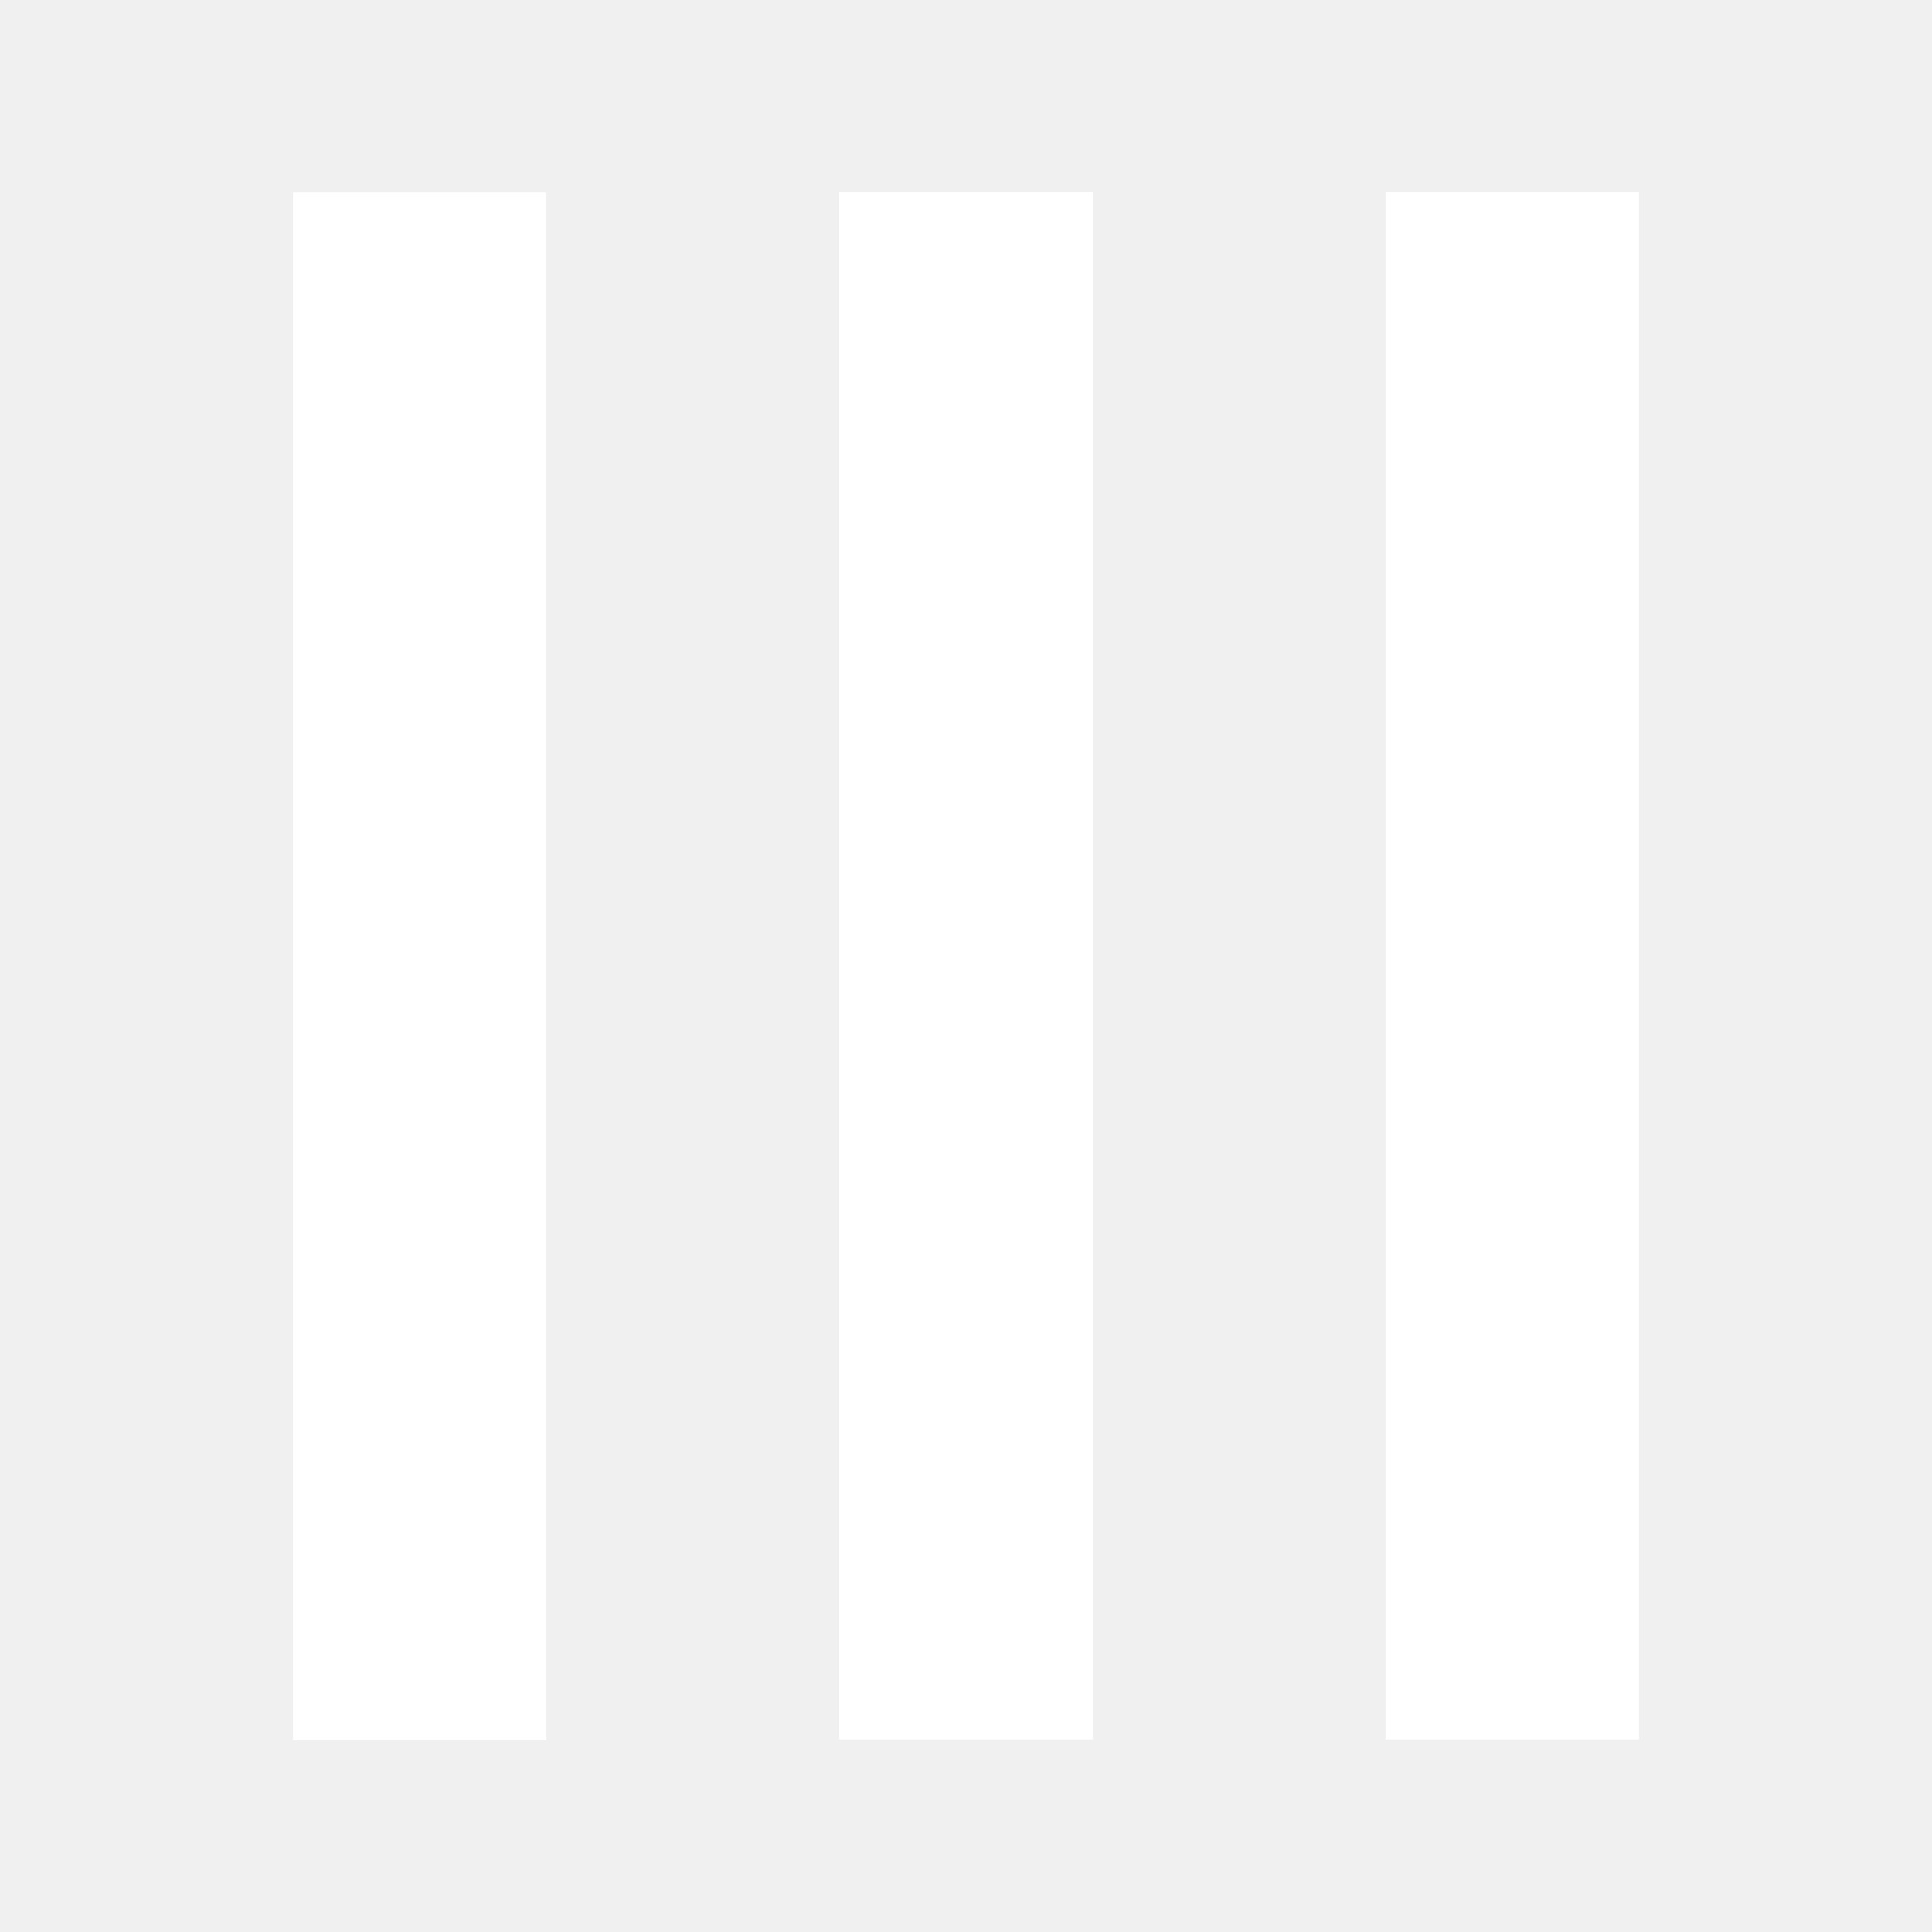
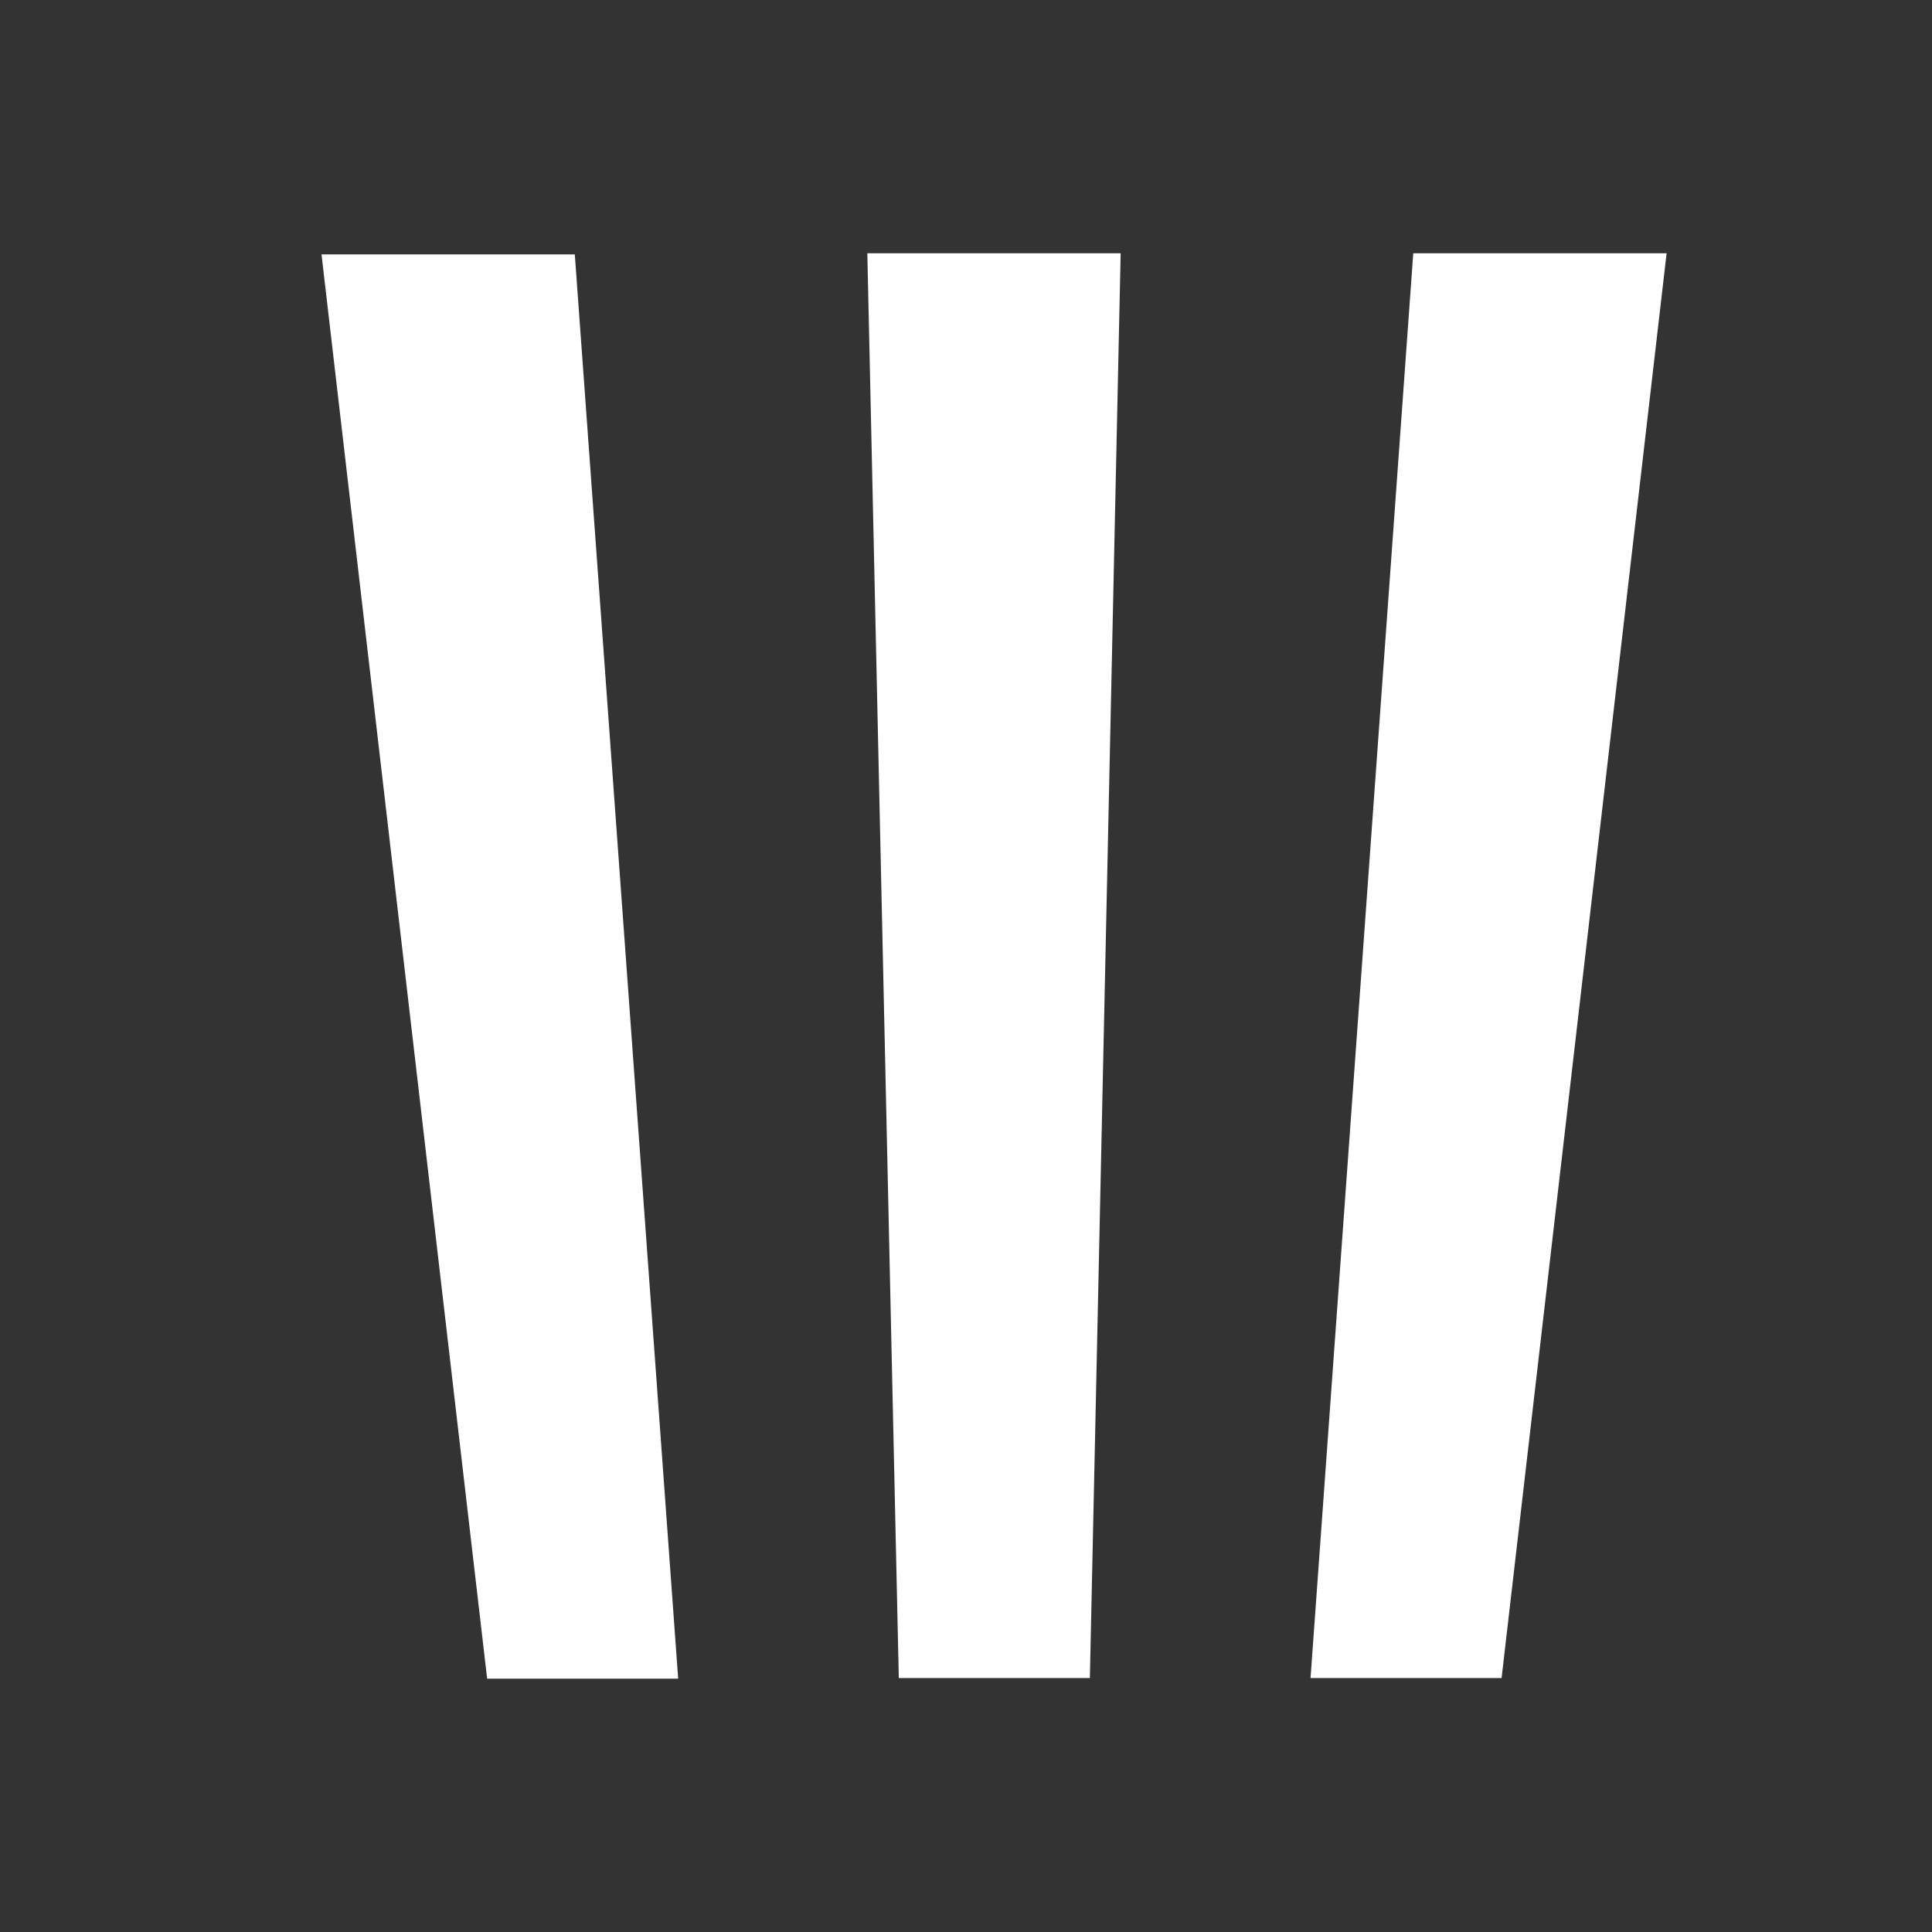
<svg xmlns="http://www.w3.org/2000/svg" width="500" height="500" viewBox="0 0 132.292 132.292" version="1.1" id="svg5">
-   <defs id="defs2" />
+   <defs id="defs2">
+     </defs>
  <g id="layer1">
-     <path id="rect850" style="fill:#ffffff;fill-rule:evenodd;stroke:none;stroke-width:0.599;stroke-linejoin:round;stop-color:#000000;fill-opacity:1" d="M 20.061,13.188 H 37.419 V 119.165 H 20.061 Z" />
-     <path id="rect850-4" style="fill:#ffffff;fill-rule:evenodd;stroke:none;stroke-width:0.599;stroke-linejoin:round;stop-color:#000000;fill-opacity:1" d="M 57.467,13.126 H 74.825 V 119.104 H 57.467 Z" />
-     <path id="rect850-2" style="fill:#ffffff;fill-rule:evenodd;stroke:none;stroke-width:0.599;stroke-linejoin:round;stop-color:#000000;fill-opacity:1" d="M 94.873,13.126 H 112.231 V 119.104 H 94.873 Z" />
+     <rect style="fill:#333333;stroke-width:0.265" id="rect290" width="132.292" height="132.292" x="0" y="0" />
+     <g id="g847" transform="matrix(0.753601,0,0,0.920454,18.23832,5.261637)">
+       <path id="rect850" style="fill:#ffffff;fill-opacity:1;fill-rule:evenodd;stroke:none;stroke-width:0.599;stroke-linejoin:round;stop-color:#000000" d="M 5.012,13.208 H 28.026 L 37.419,119.165 H 20.061 Z" />
+       <path id="rect850-4" style="fill:#ffffff;fill-opacity:1;fill-rule:evenodd;stroke:none;stroke-width:0.599;stroke-linejoin:round;stop-color:#000000" d="M 54.606,13.126 H 77.624 L 74.826,119.119 H 57.466 Z" />
+       <path id="rect850-2" style="fill:#ffffff;fill-opacity:1;fill-rule:evenodd;stroke:none;stroke-width:0.599;stroke-linejoin:round;stop-color:#000000" d="M 104.211,13.126 H 127.23 L 112.237,119.119 H 94.877 Z" />
+     </g>
  </g>
</svg>
